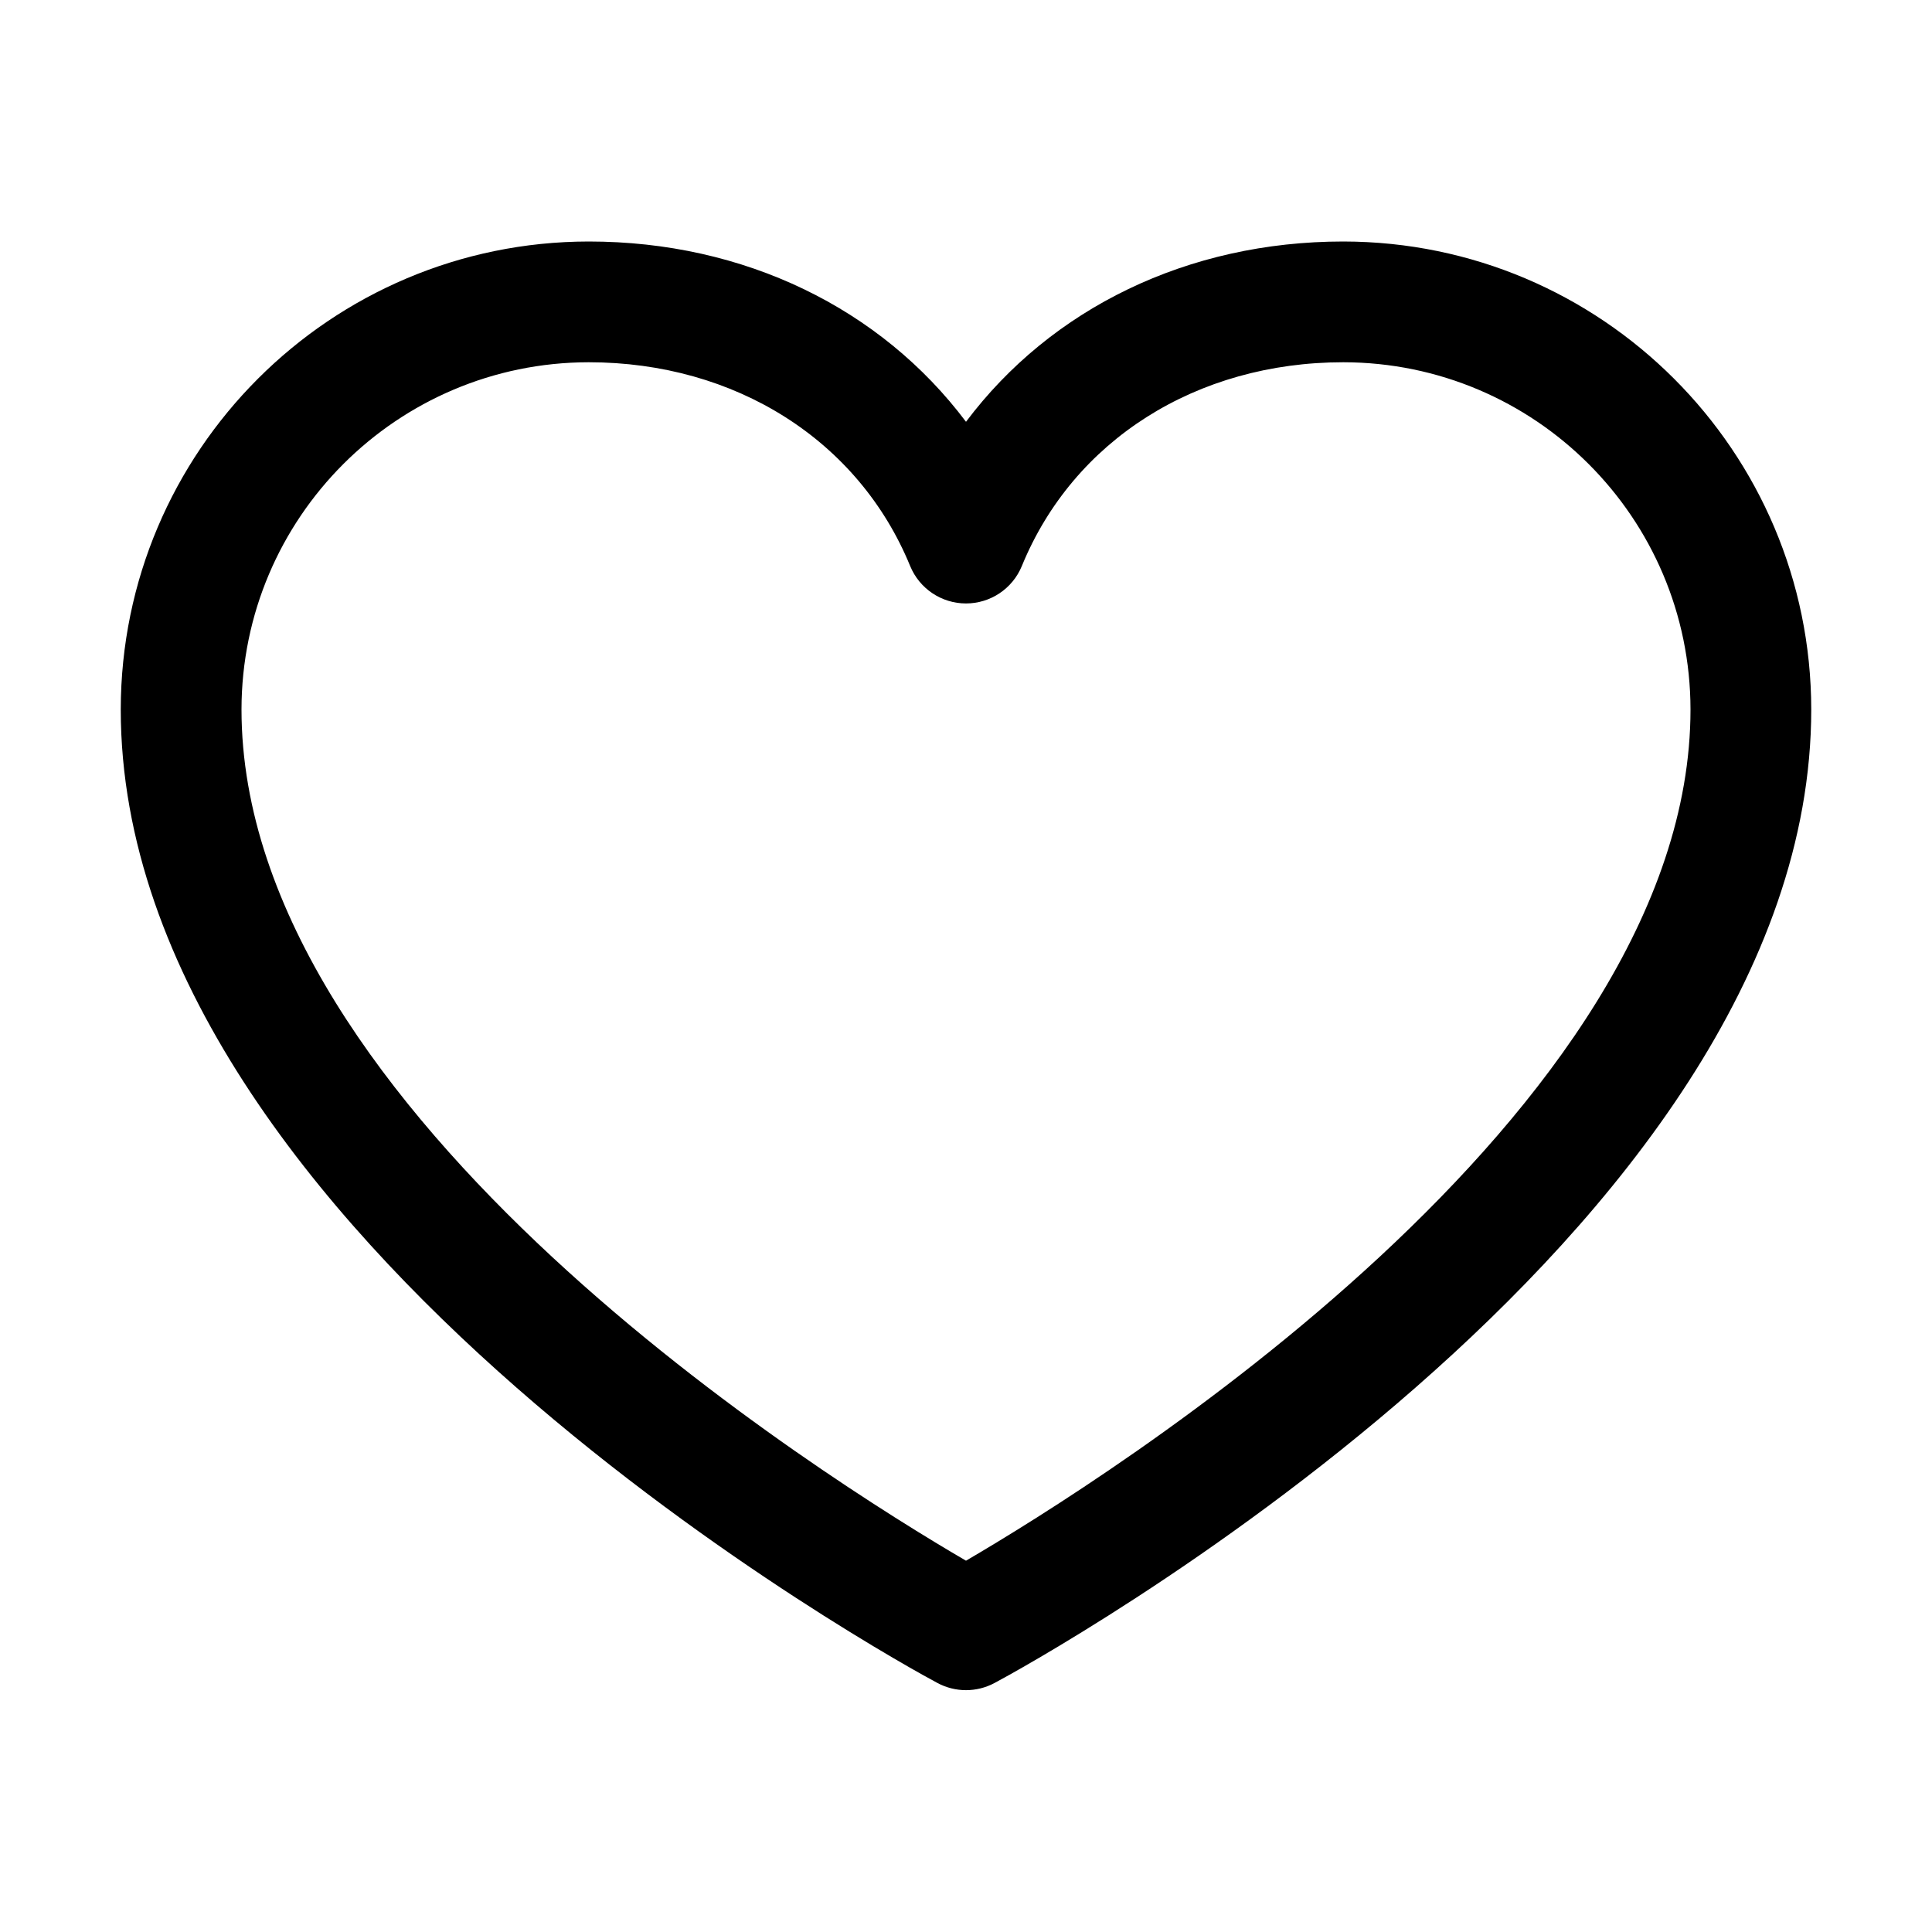
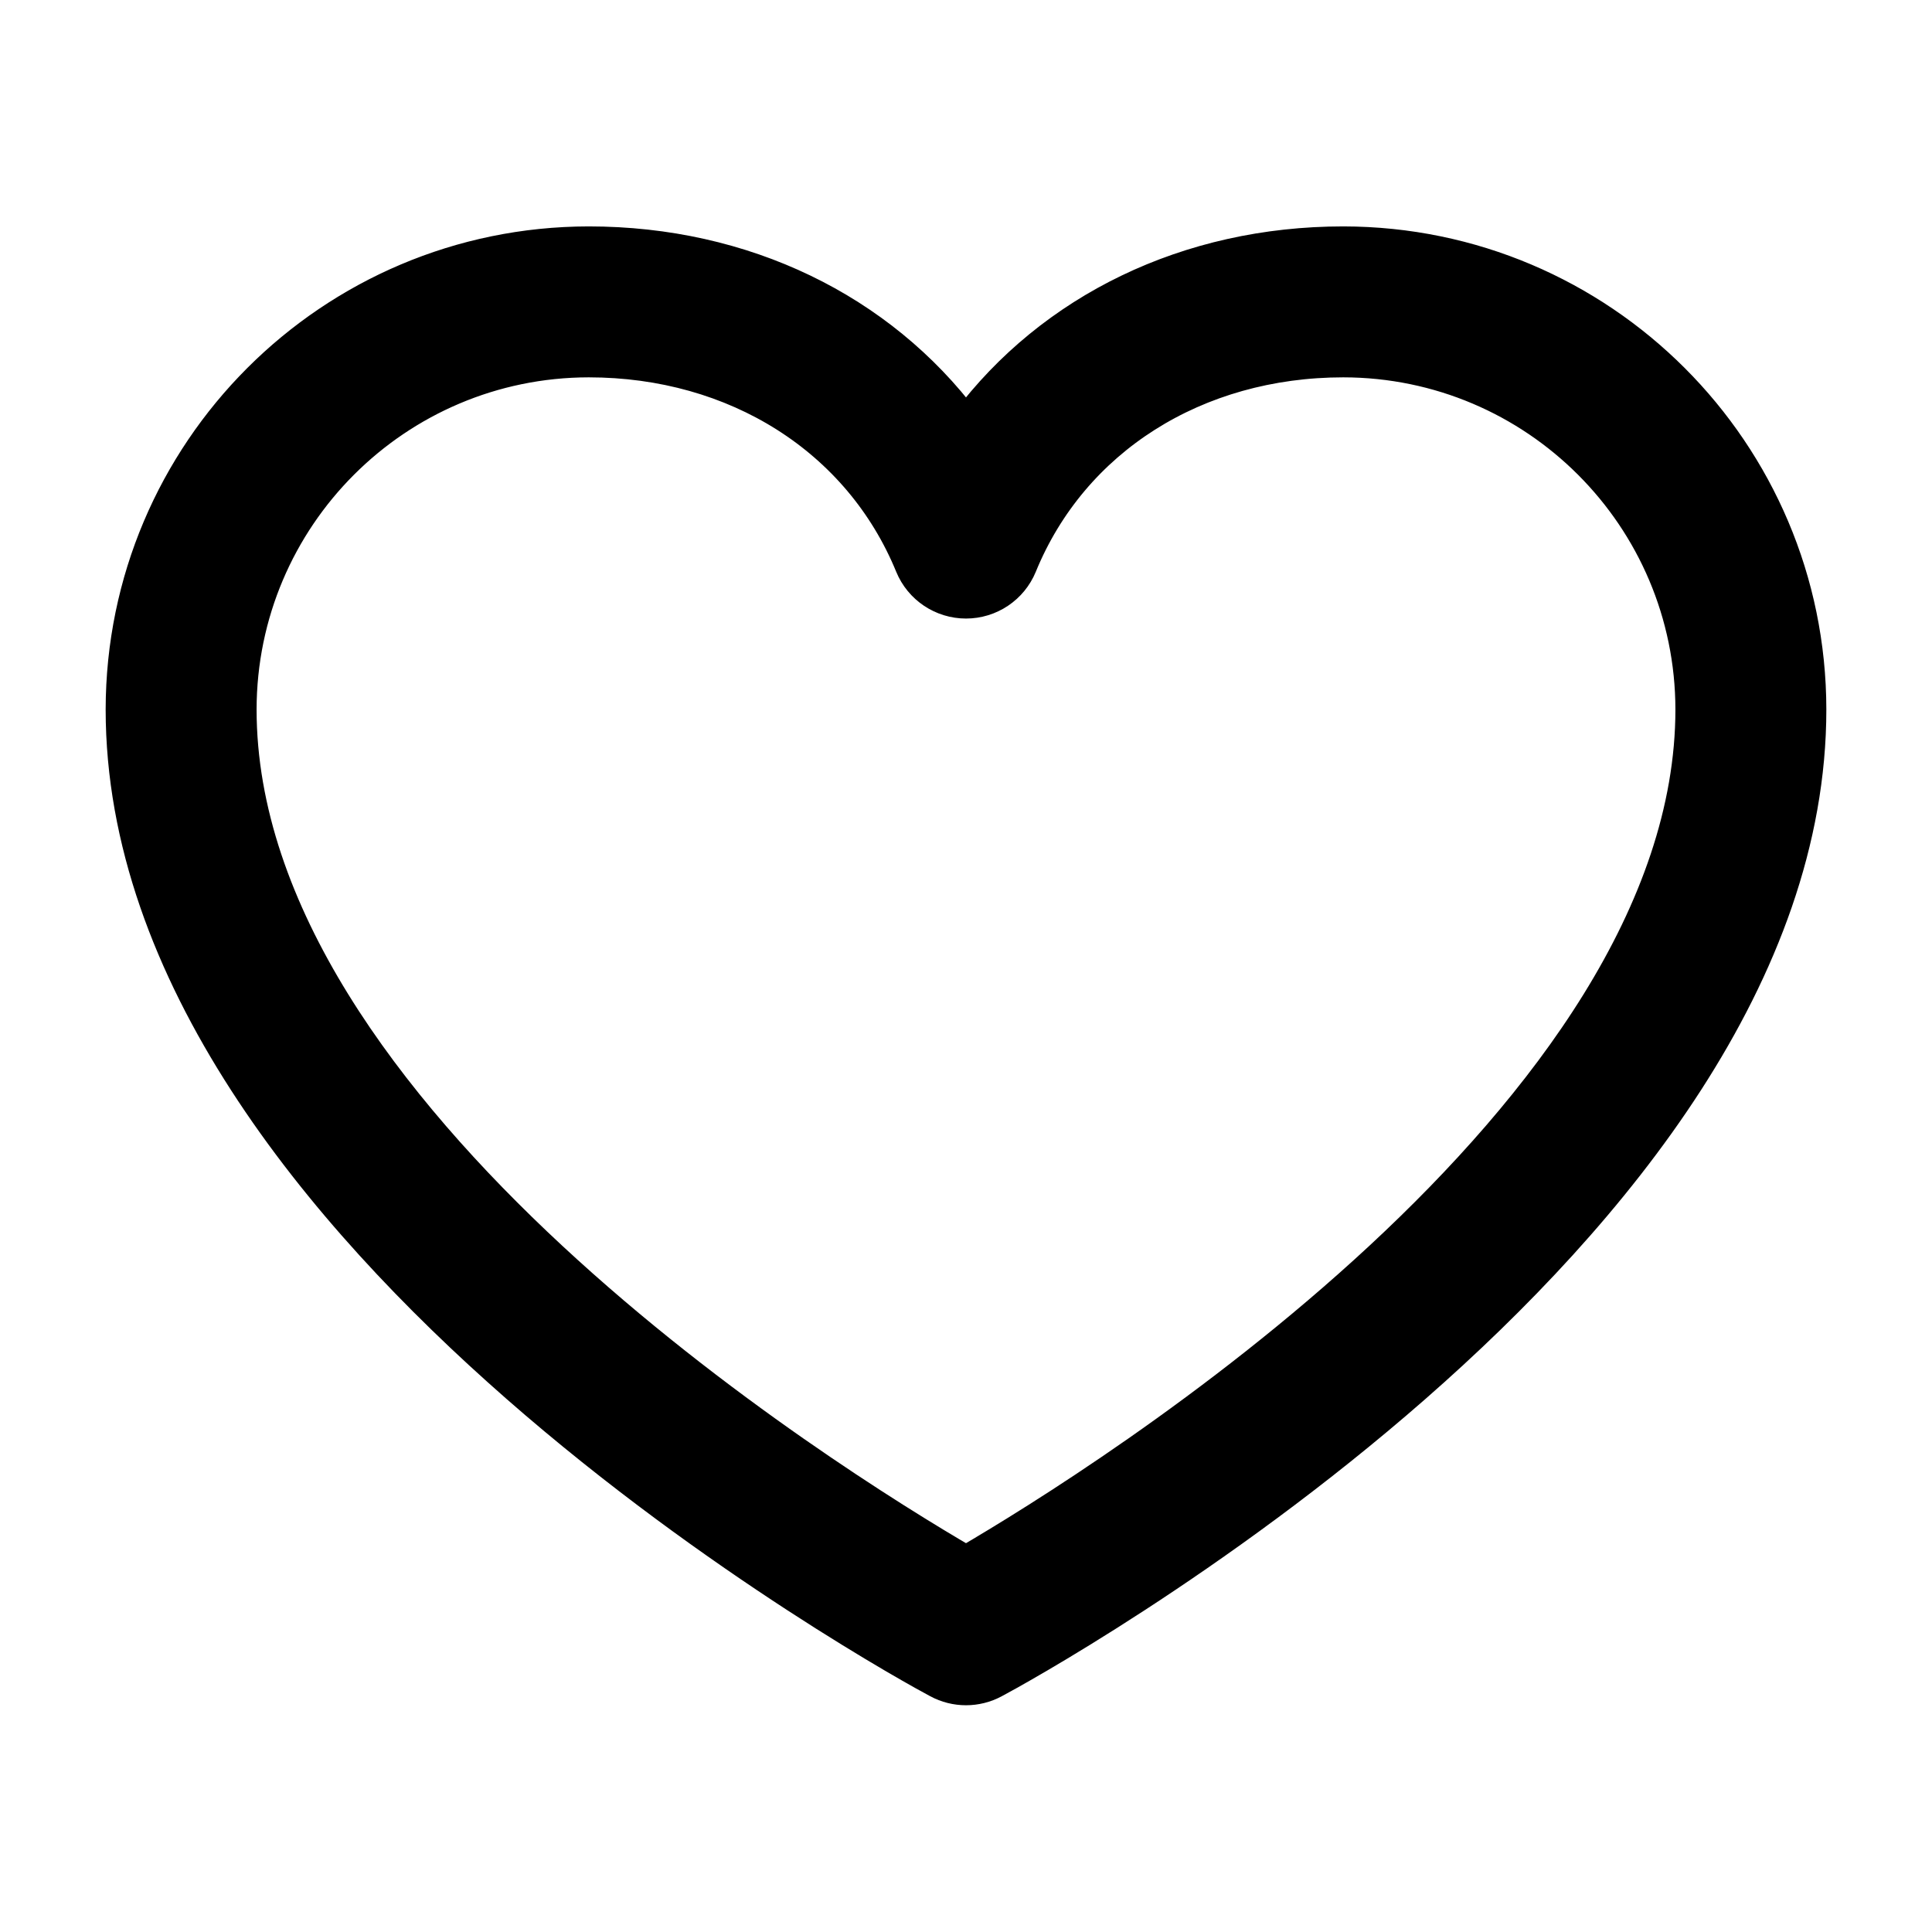
<svg xmlns="http://www.w3.org/2000/svg" viewBox="0 0 256 256" fill="#000000">
-   <path d="M178,32c-20.65,0-38.73,8.88-50,23.89C116.73,40.88,98.65,32,78,32A62.07,62.07,0,0,0,16,94c0,70,103.79,126.66,108.21,129a8,8,0,0,0,7.58,0C136.21,220.66,240,164,240,94A62.07,62.07,0,0,0,178,32ZM128,206.8C109.74,196.16,32,147.69,32,94A46.06,46.06,0,0,1,78,48c19.45,0,35.78,10.36,42.6,27a8,8,0,0,0,14.8,0c6.82-16.67,23.15-27,42.6-27a46.06,46.06,0,0,1,46,46C224,147.61,146.24,196.15,128,206.8Z" />
+   <path stroke="#000000" stroke-width="4" stroke-linejoin="round" d="M178,32c-20.65,0-38.73,8.88-50,23.89C116.73,40.88,98.65,32,78,32A62.07,62.07,0,0,0,16,94c0,70,103.79,126.66,108.21,129a8,8,0,0,0,7.58,0C136.21,220.66,240,164,240,94A62.07,62.07,0,0,0,178,32ZM128,206.8C109.74,196.16,32,147.69,32,94A46.06,46.06,0,0,1,78,48c19.45,0,35.78,10.36,42.6,27a8,8,0,0,0,14.8,0c6.82-16.67,23.15-27,42.6-27a46.06,46.06,0,0,1,46,46C224,147.61,146.24,196.15,128,206.8Z" />
</svg>
